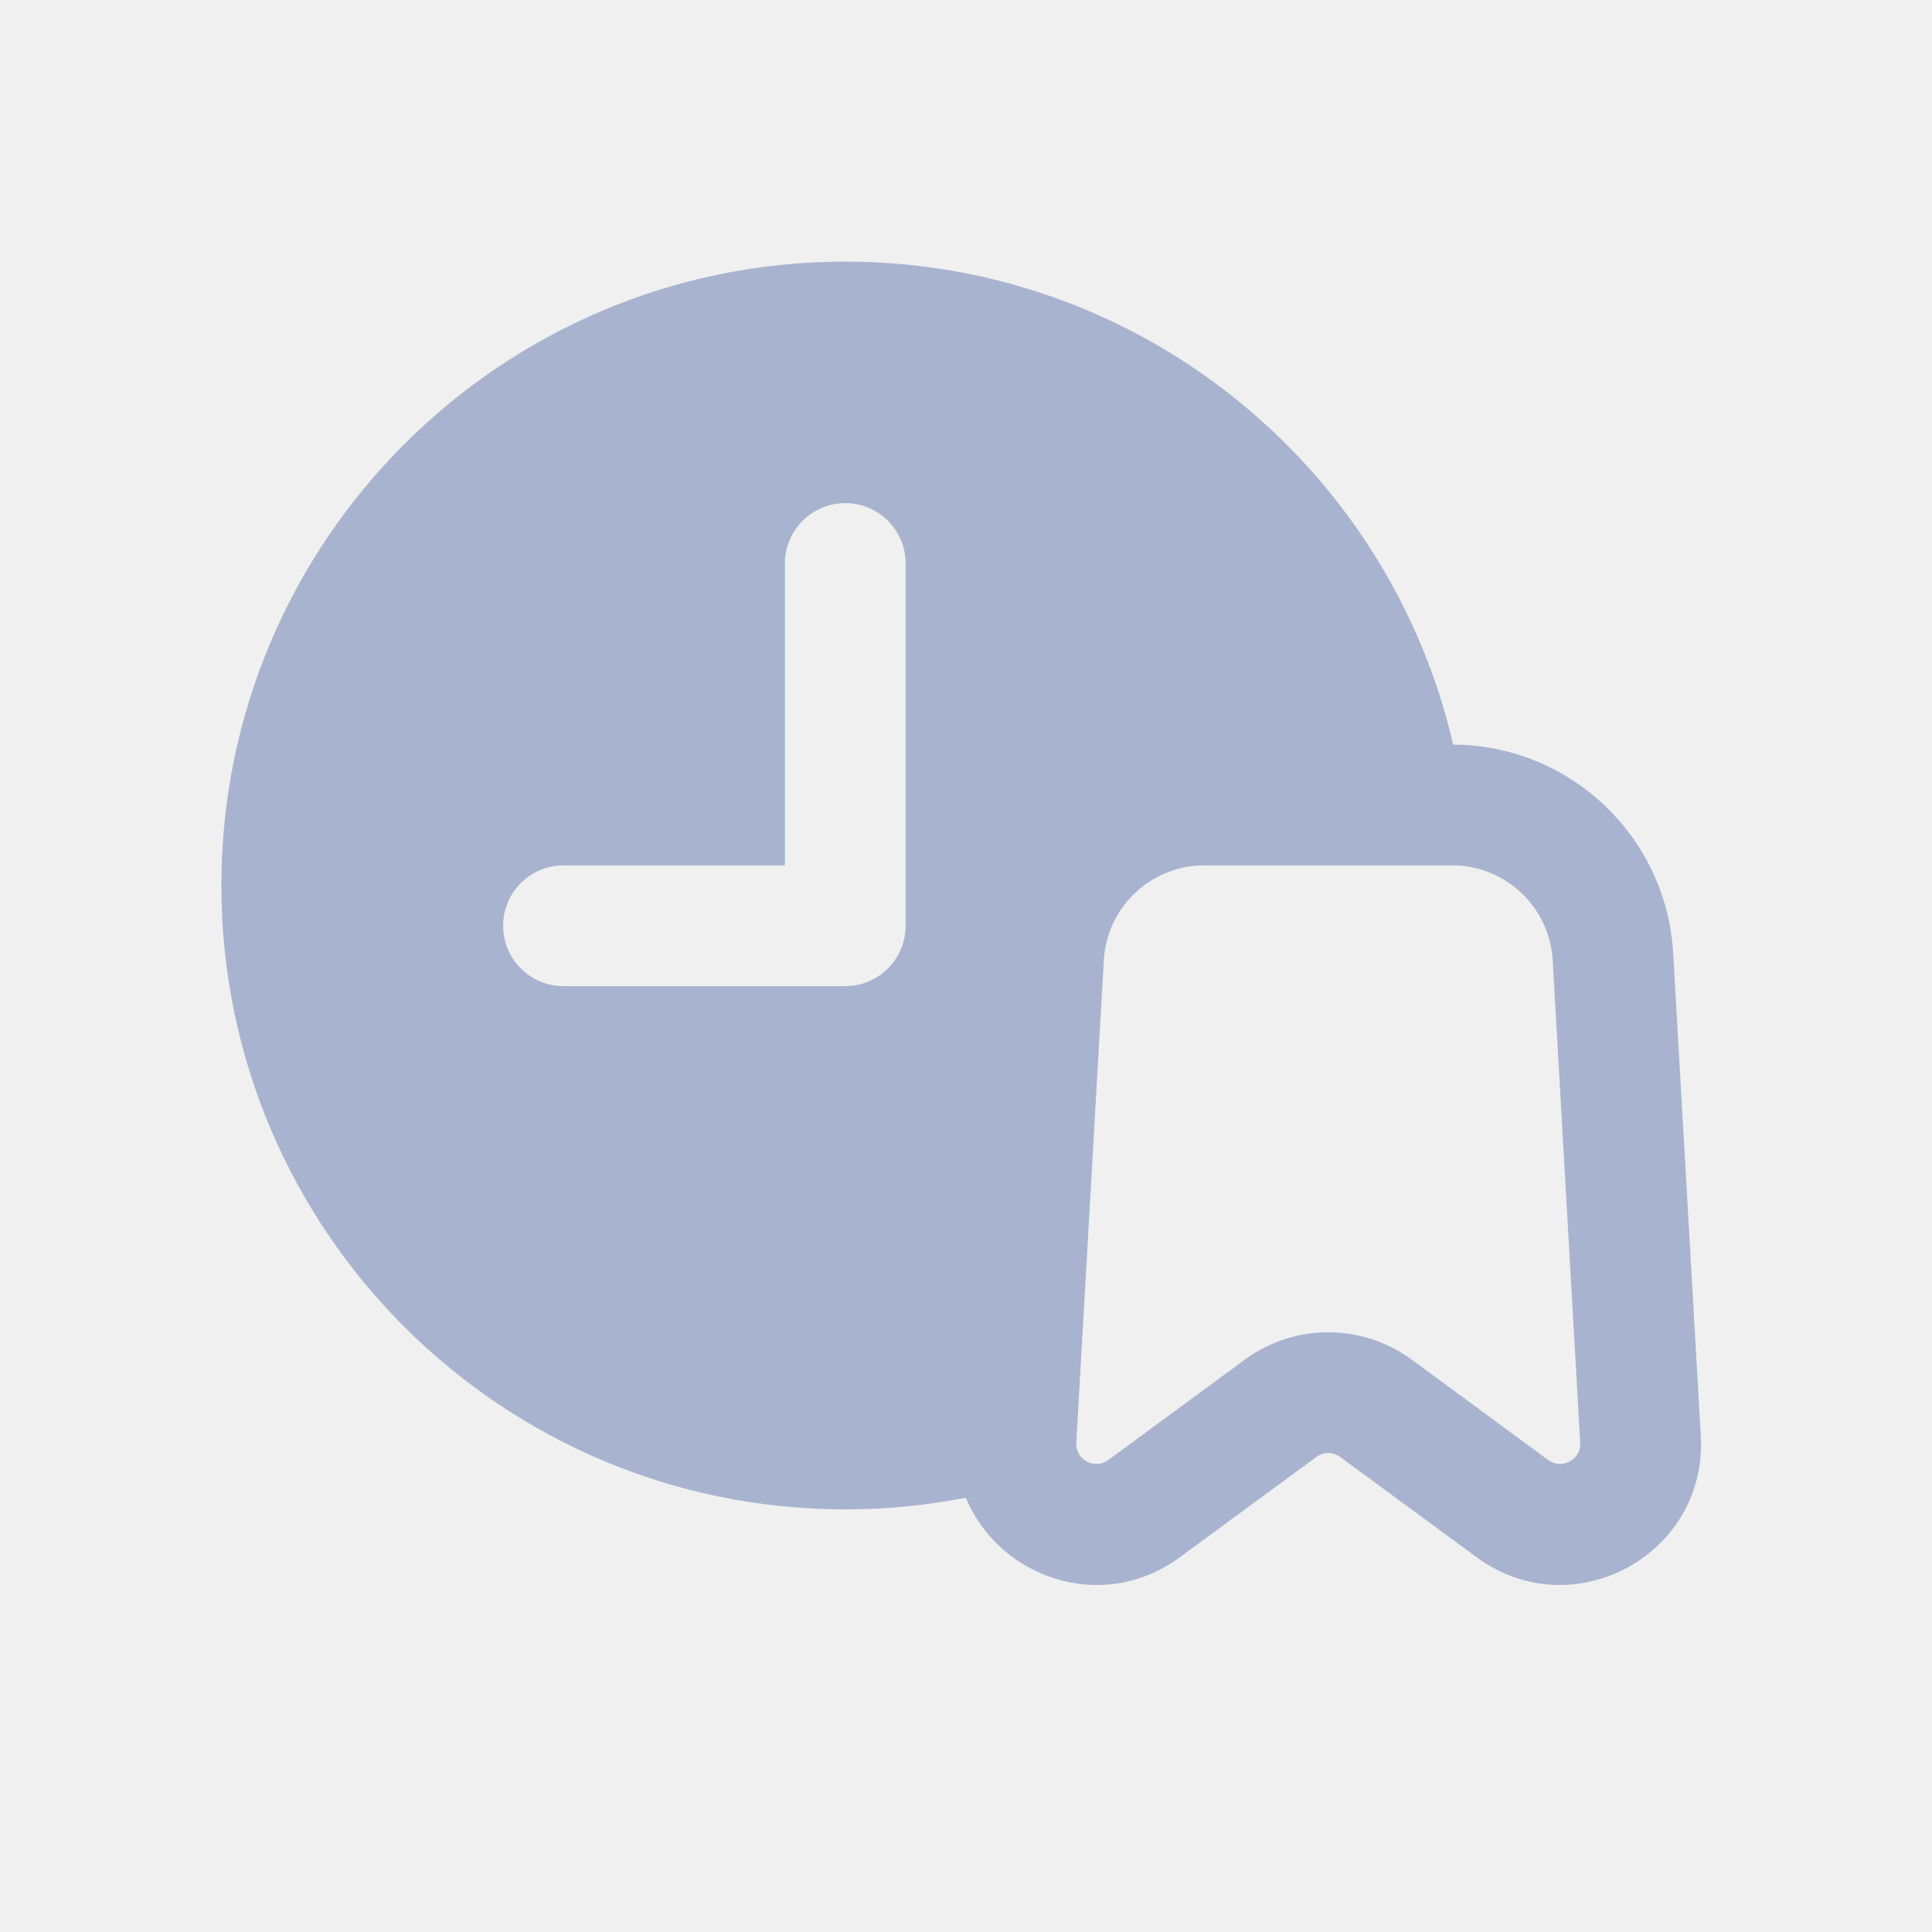
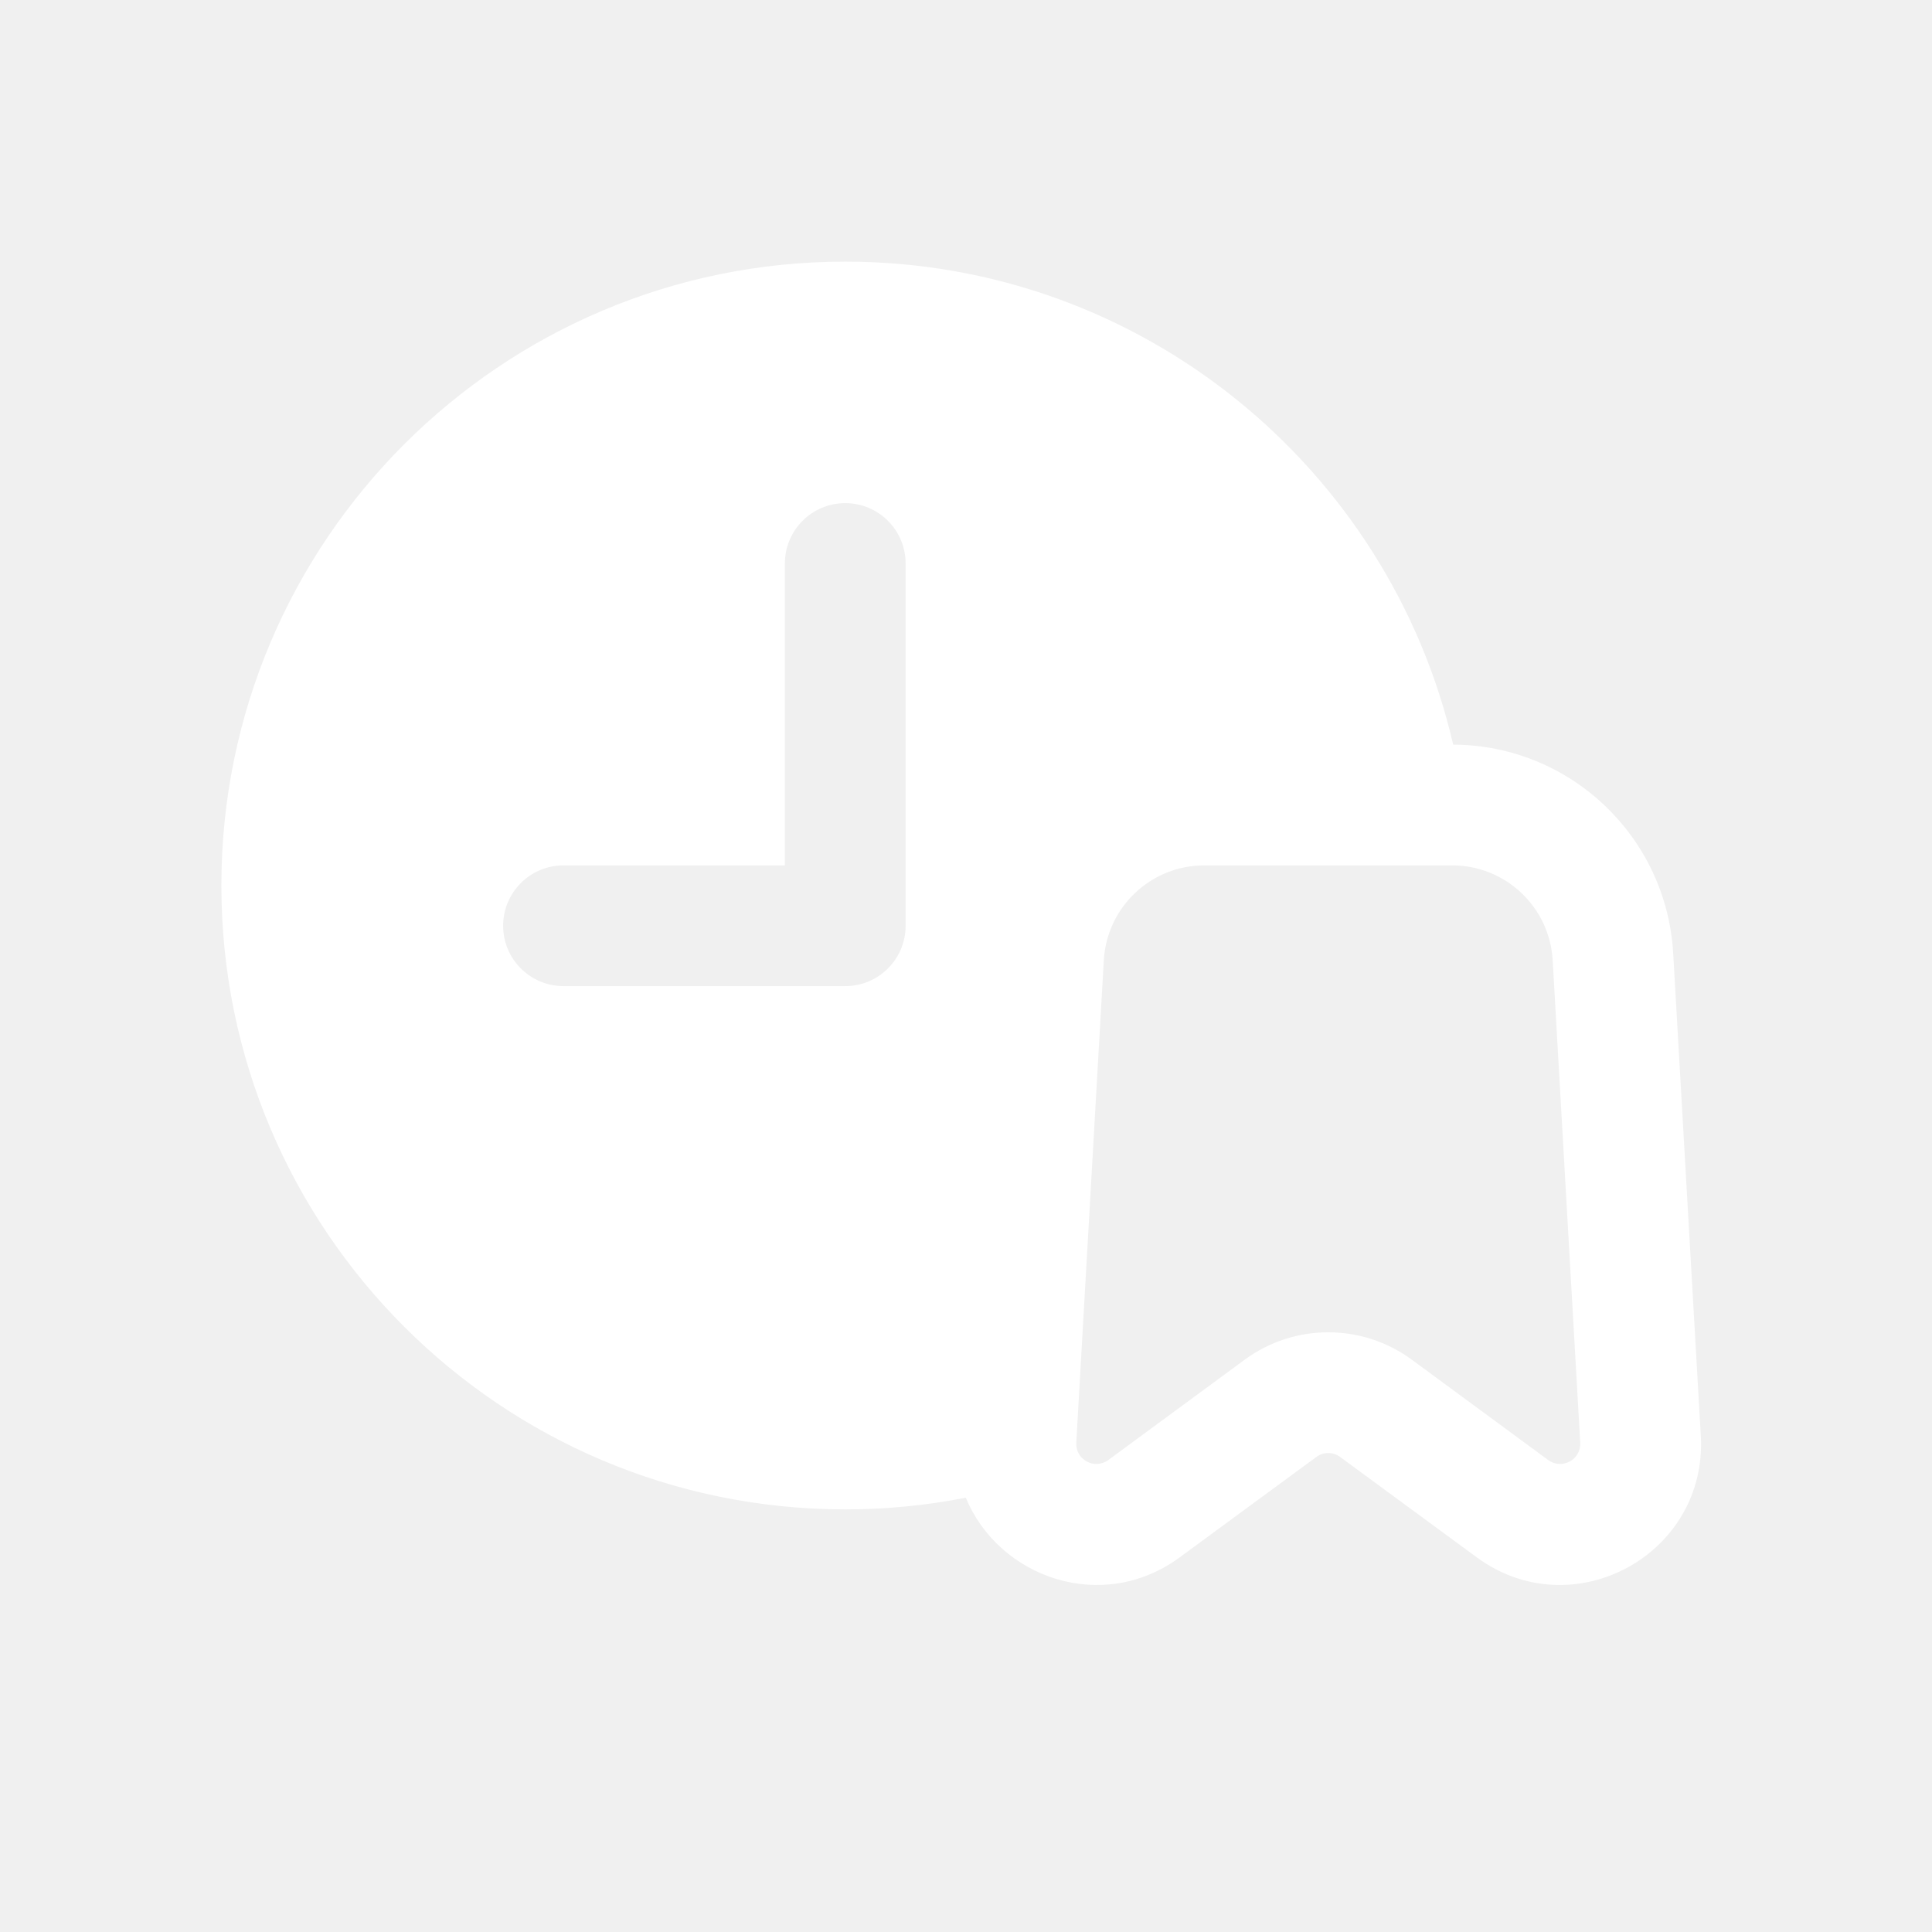
- <svg xmlns="http://www.w3.org/2000/svg" width="24" height="24" viewBox="0 0 24 24" fill="none">
+ <svg xmlns="http://www.w3.org/2000/svg" width="24" height="24" viewBox="0 0 24 24">
  <g id="iconLeft">
-     <path id="Union" fill-rule="evenodd" clip-rule="evenodd" d="M2.75 11C2.75 6.72 6.22 3.25 10.5 3.25C14.178 3.25 17.258 5.813 18.052 9.25C19.504 9.256 20.702 10.392 20.785 11.843L21.128 17.836C21.212 19.314 19.537 20.223 18.344 19.345L16.648 18.099C16.56 18.034 16.44 18.034 16.352 18.099L14.656 19.345C13.689 20.057 12.405 19.594 11.998 18.605C11.514 18.7 11.013 18.75 10.5 18.75C6.22 18.75 2.75 15.28 2.75 11ZM10.5 6.25C10.914 6.25 11.25 6.586 11.25 7V11.5C11.25 11.914 10.914 12.25 10.5 12.25L7 12.25C6.586 12.25 6.25 11.914 6.25 11.5C6.25 11.086 6.586 10.75 7 10.75H9.75V7C9.75 6.586 10.086 6.25 10.5 6.25ZM13.712 11.929C13.75 11.267 14.298 10.75 14.96 10.75H18.04C18.702 10.75 19.25 11.267 19.288 11.929L19.63 17.921C19.642 18.133 19.403 18.262 19.232 18.137L17.537 16.89C16.92 16.437 16.08 16.437 15.463 16.89L13.768 18.137C13.597 18.262 13.358 18.133 13.37 17.921L13.712 11.929Z" fill="#A8B3CF" />
+     <path id="Union" fill-rule="evenodd" clip-rule="evenodd" d="M2.75 11C2.75 6.72 6.22 3.25 10.5 3.25C14.178 3.25 17.258 5.813 18.052 9.25C19.504 9.256 20.702 10.392 20.785 11.843L21.128 17.836C21.212 19.314 19.537 20.223 18.344 19.345L16.648 18.099C16.56 18.034 16.44 18.034 16.352 18.099L14.656 19.345C13.689 20.057 12.405 19.594 11.998 18.605C11.514 18.7 11.013 18.75 10.5 18.75C6.22 18.75 2.75 15.28 2.75 11ZM10.5 6.25C10.914 6.25 11.25 6.586 11.25 7V11.5C11.25 11.914 10.914 12.25 10.5 12.25L7 12.25C6.586 12.25 6.25 11.914 6.25 11.5C6.25 11.086 6.586 10.75 7 10.75H9.75V7C9.75 6.586 10.086 6.25 10.5 6.25ZM13.712 11.929C13.75 11.267 14.298 10.75 14.96 10.75H18.04C18.702 10.75 19.25 11.267 19.288 11.929L19.63 17.921C19.642 18.133 19.403 18.262 19.232 18.137L17.537 16.89C16.92 16.437 16.08 16.437 15.463 16.89L13.768 18.137C13.597 18.262 13.358 18.133 13.37 17.921L13.712 11.929Z" fill="#FFFFFF" />
  </g>
</svg>
